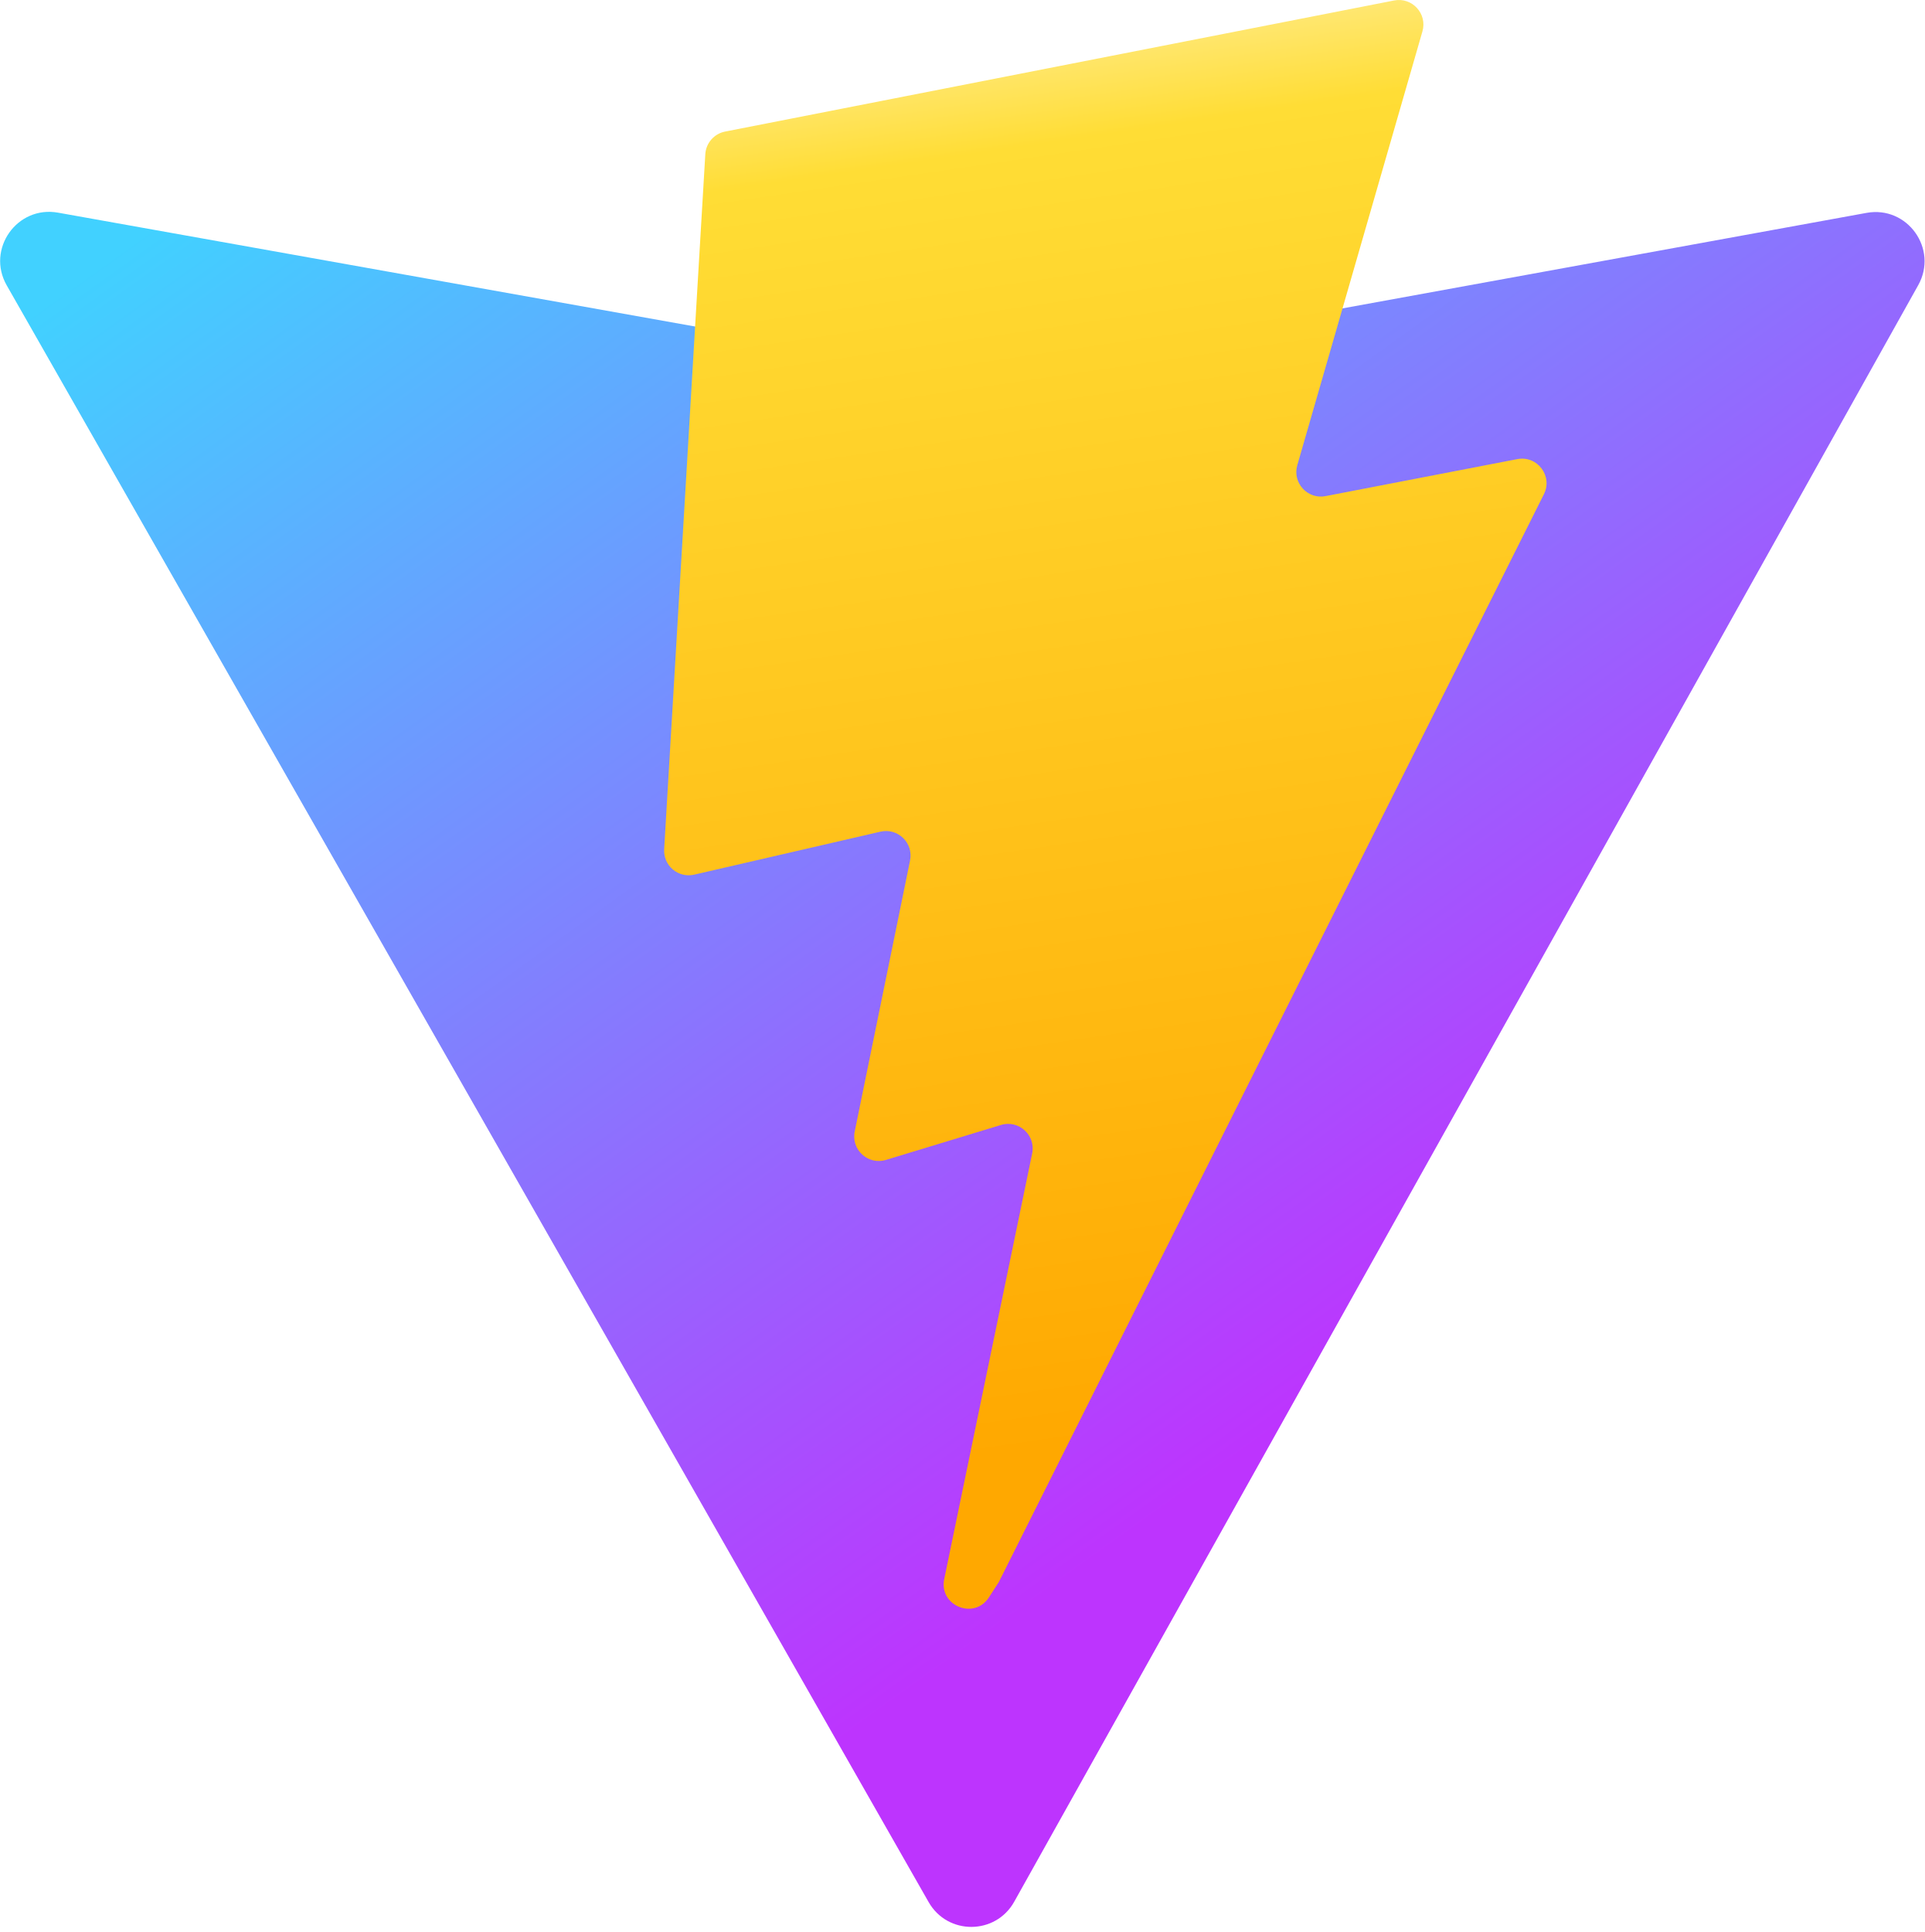
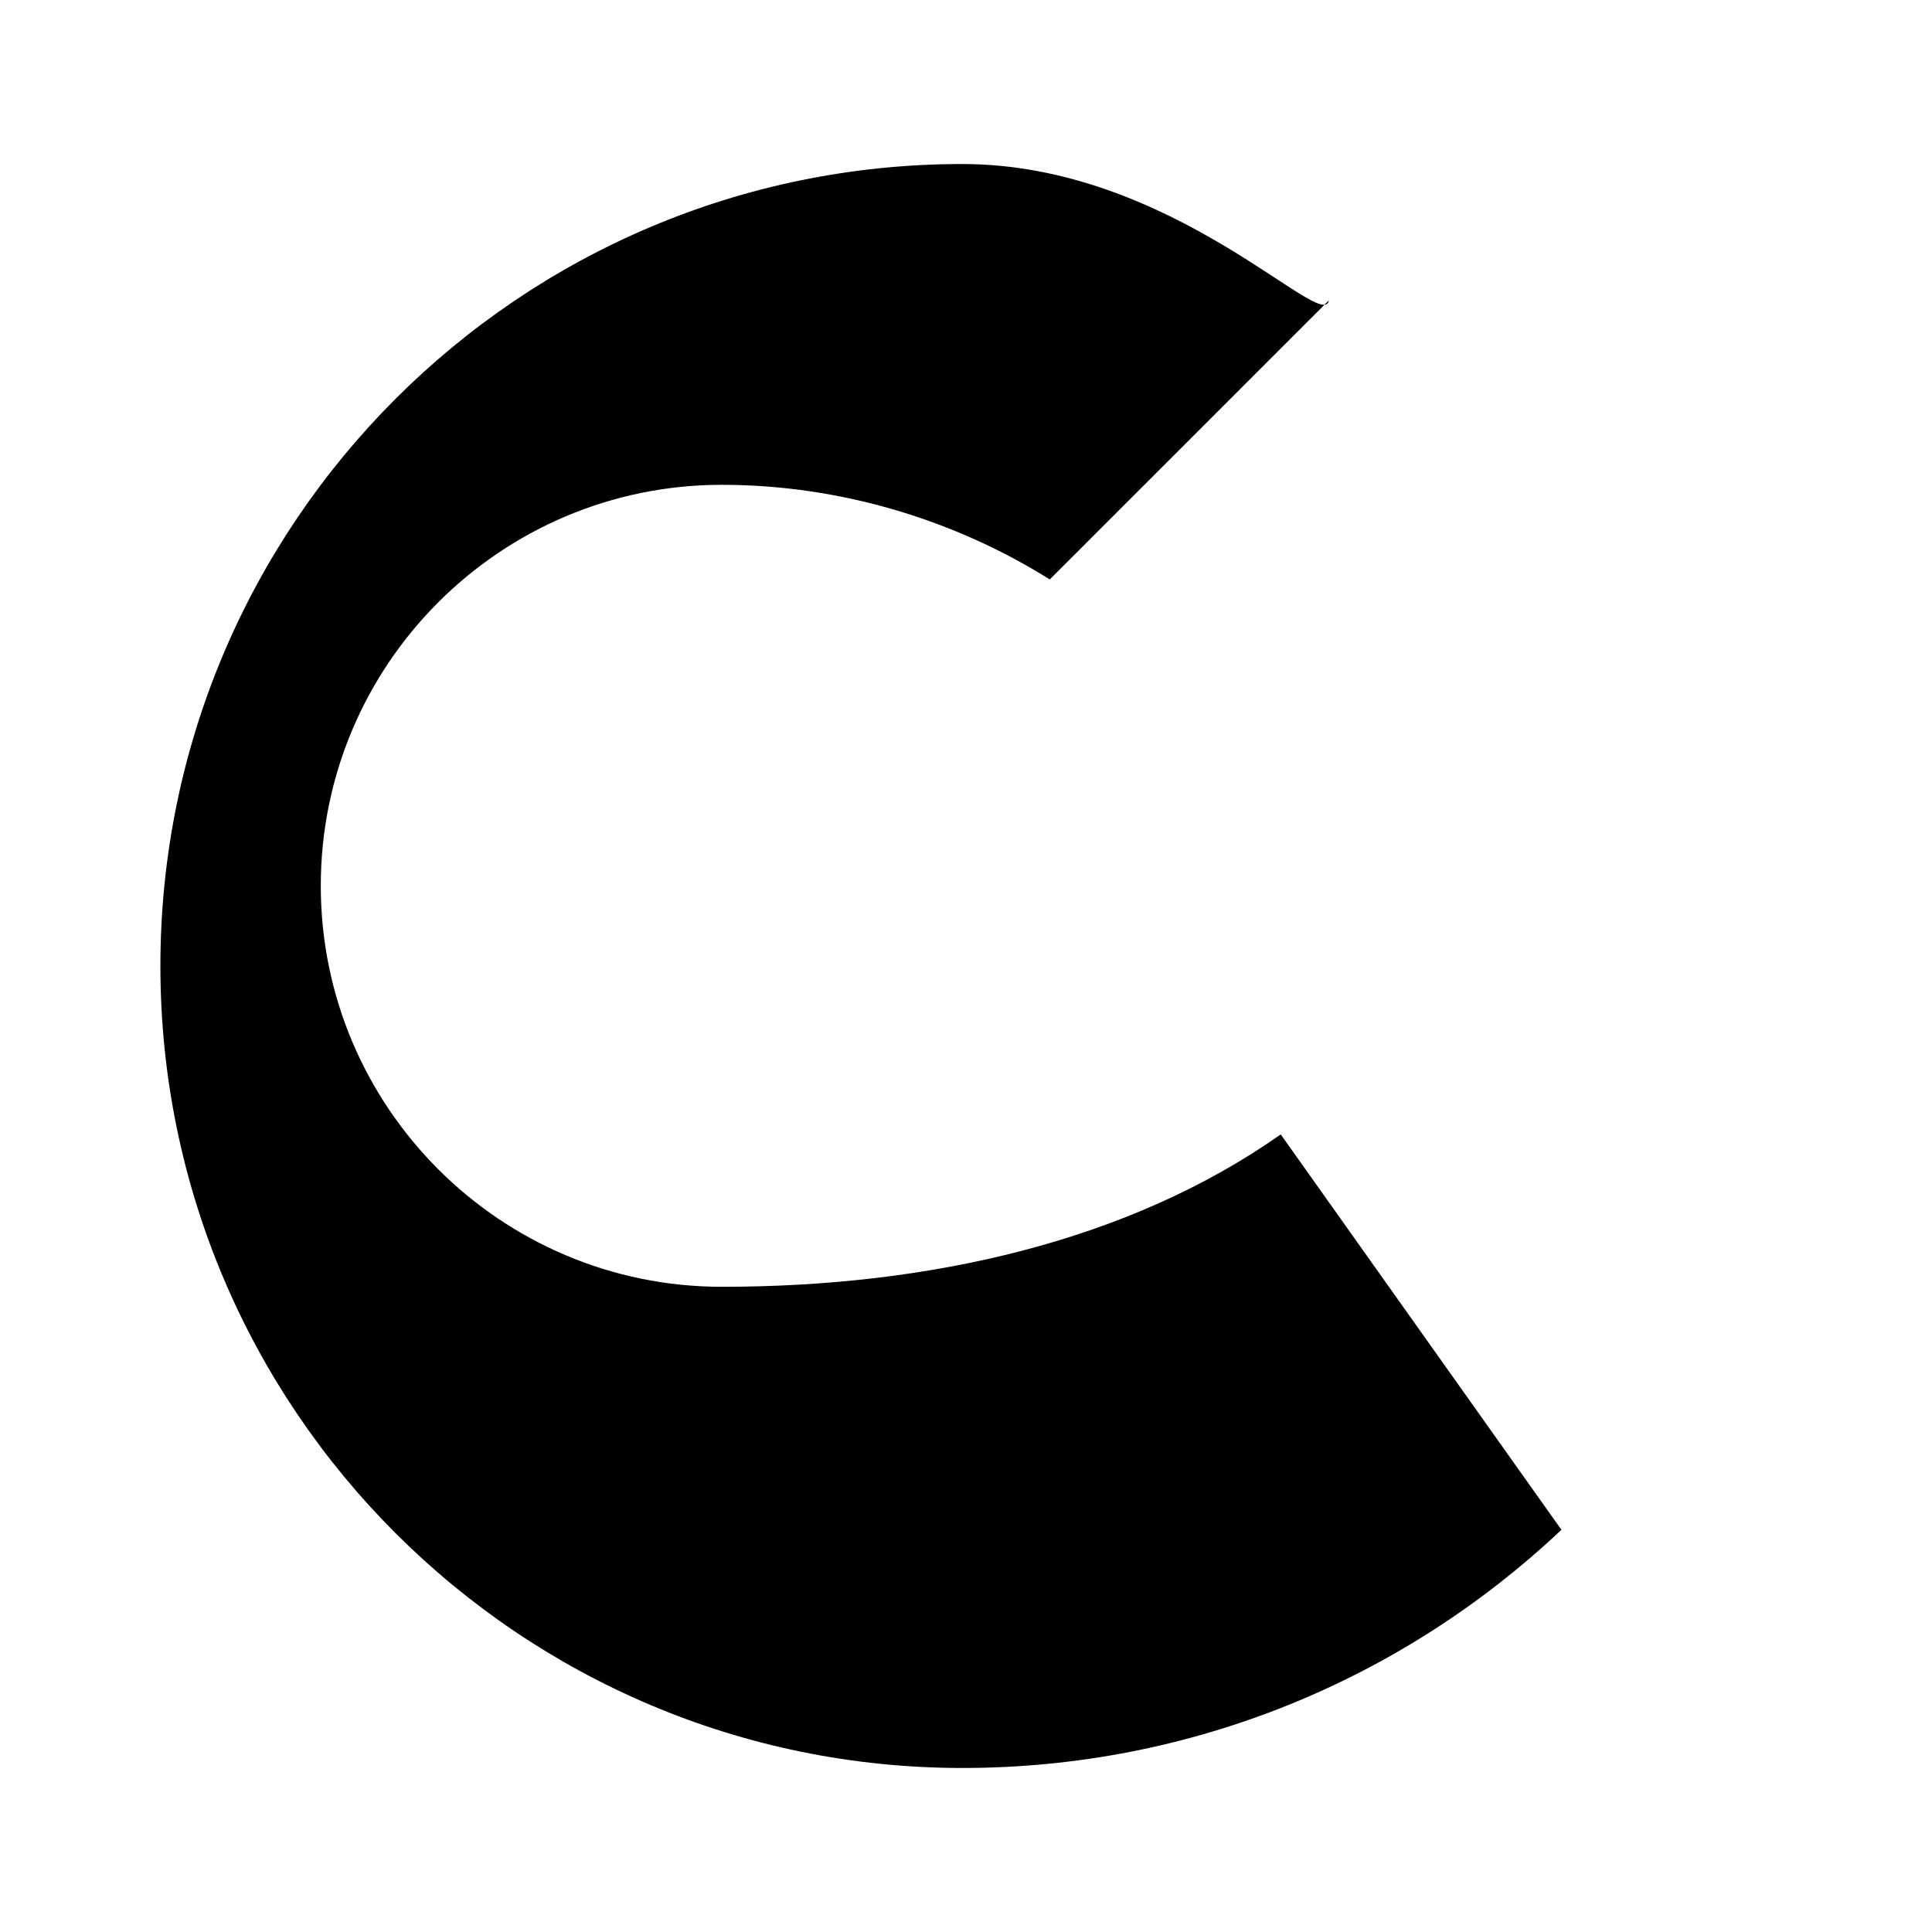
- <svg xmlns="http://www.w3.org/2000/svg" aria-hidden="true" role="img" class="iconify iconify--logos" width="31.88" height="32" preserveAspectRatio="xMidYMid meet" viewBox="0 0 256 257">
-   <defs>
-     <linearGradient id="IconifyId1813088fe1fbc01fb466" x1="-.828%" x2="57.636%" y1="7.652%" y2="78.411%">
-       <stop offset="0%" stop-color="#41D1FF" />
-       <stop offset="100%" stop-color="#BD34FE" />
-     </linearGradient>
-     <linearGradient id="IconifyId1813088fe1fbc01fb467" x1="43.376%" x2="50.316%" y1="2.242%" y2="89.03%">
-       <stop offset="0%" stop-color="#FFEA83" />
-       <stop offset="8.333%" stop-color="#FFDD35" />
-       <stop offset="100%" stop-color="#FFA800" />
-     </linearGradient>
-   </defs>
-   <path fill="url(#IconifyId1813088fe1fbc01fb466)" d="M255.153 37.938L134.897 252.976c-2.483 4.44-8.862 4.466-11.382.048L.875 37.958c-2.746-4.814 1.371-10.646 6.827-9.67l120.385 21.517a6.537 6.537 0 0 0 2.322-.004l117.867-21.483c5.438-.991 9.574 4.796 6.877 9.62Z" />
-   <path fill="url(#IconifyId1813088fe1fbc01fb467)" d="M185.432.063L96.44 17.501a3.268 3.268 0 0 0-2.634 3.014l-5.474 92.456a3.268 3.268 0 0 0 3.997 3.378l24.777-5.718c2.318-.535 4.413 1.507 3.936 3.838l-7.361 36.047c-.495 2.426 1.782 4.5 4.151 3.78l15.304-4.649c2.372-.72 4.652 1.36 4.15 3.788l-11.698 56.621c-.732 3.542 3.979 5.473 5.943 2.437l1.313-2.028l72.516-144.72c1.215-2.423-.88-5.186-3.54-4.672l-25.505 4.922c-2.396.462-4.435-1.77-3.759-4.114l16.646-57.705c.677-2.35-1.37-4.583-3.769-4.113Z" />
+ <svg xmlns="http://www.w3.org/2000/svg" aria-hidden="true" role="img" width="31.88" height="32" viewBox="0 0 24 24">
+   <path d="M12 2C6.48 2 2 6.48 2 12s4.48 10 10 10c2.88 0 5.51-1.12 7.47-2.97L15.97 14.1C14.08 15.43 11.6 16 9 16 6.24 16 4 13.76 4 11s2.24-5 5-5c1.48 0 2.91.44 4.09 1.18l3.48-3.48C16.5 4.12 14.63 2 12 2z" fill="#000" />
</svg>
